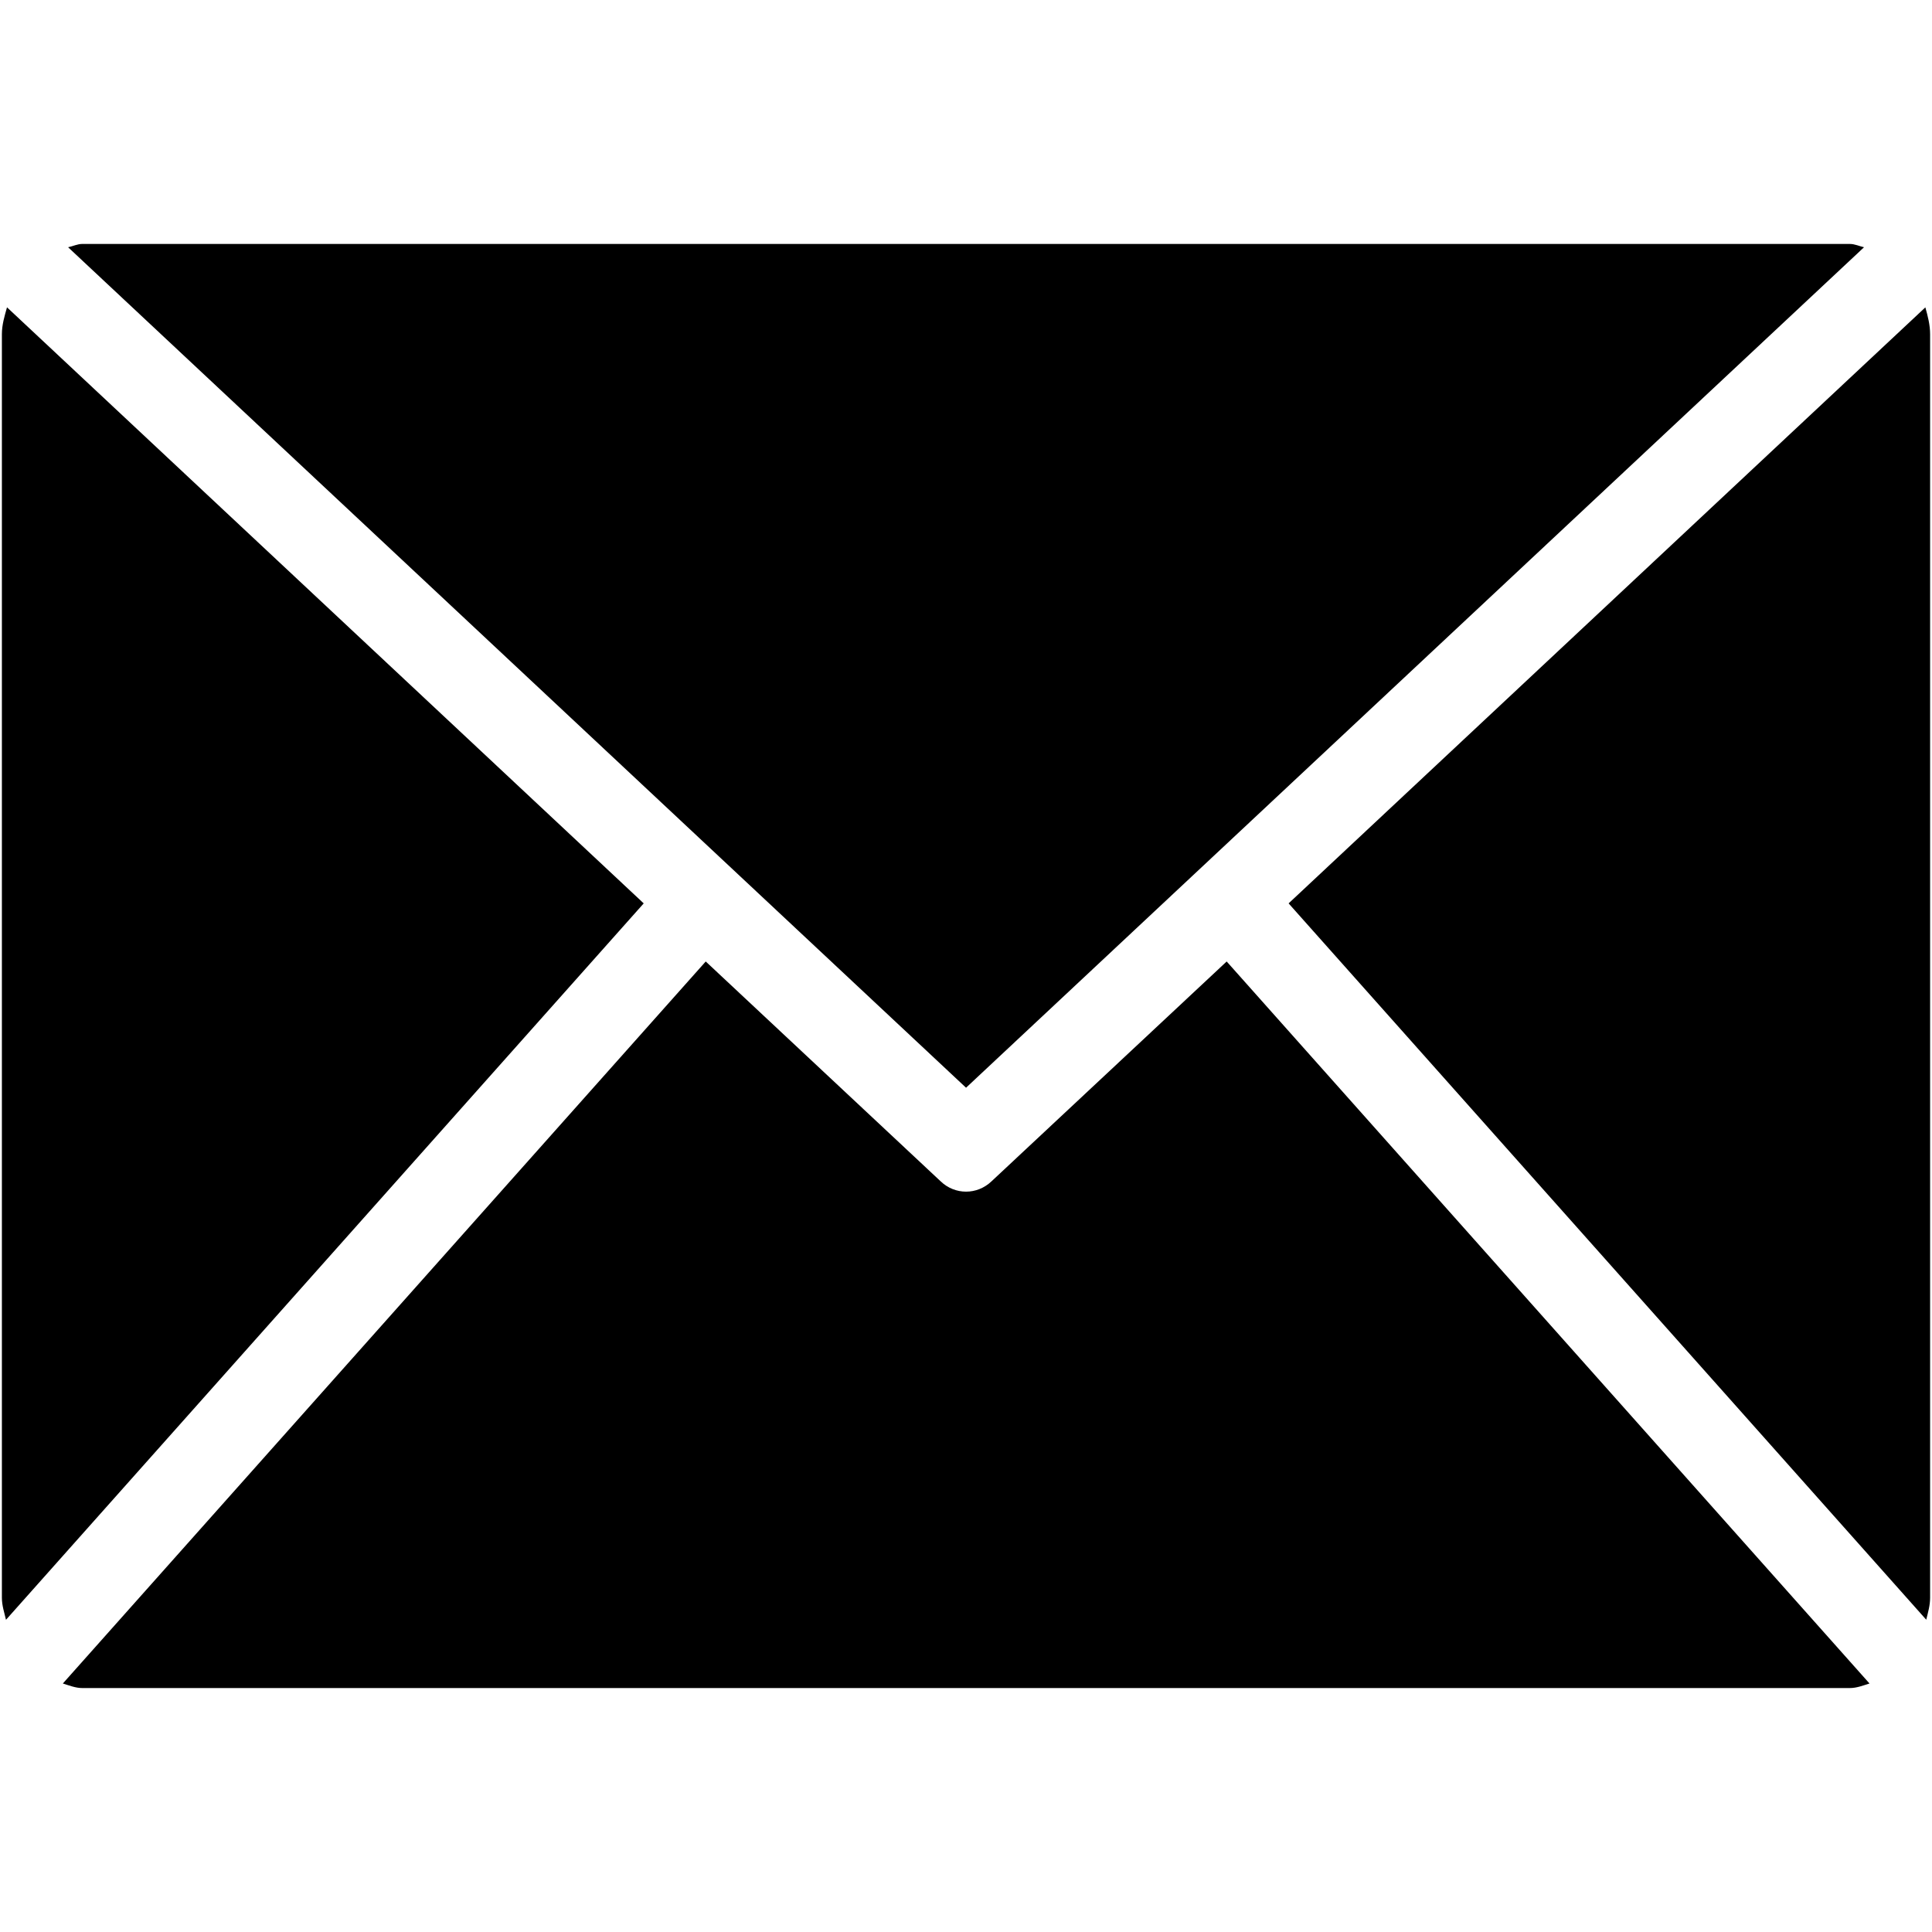
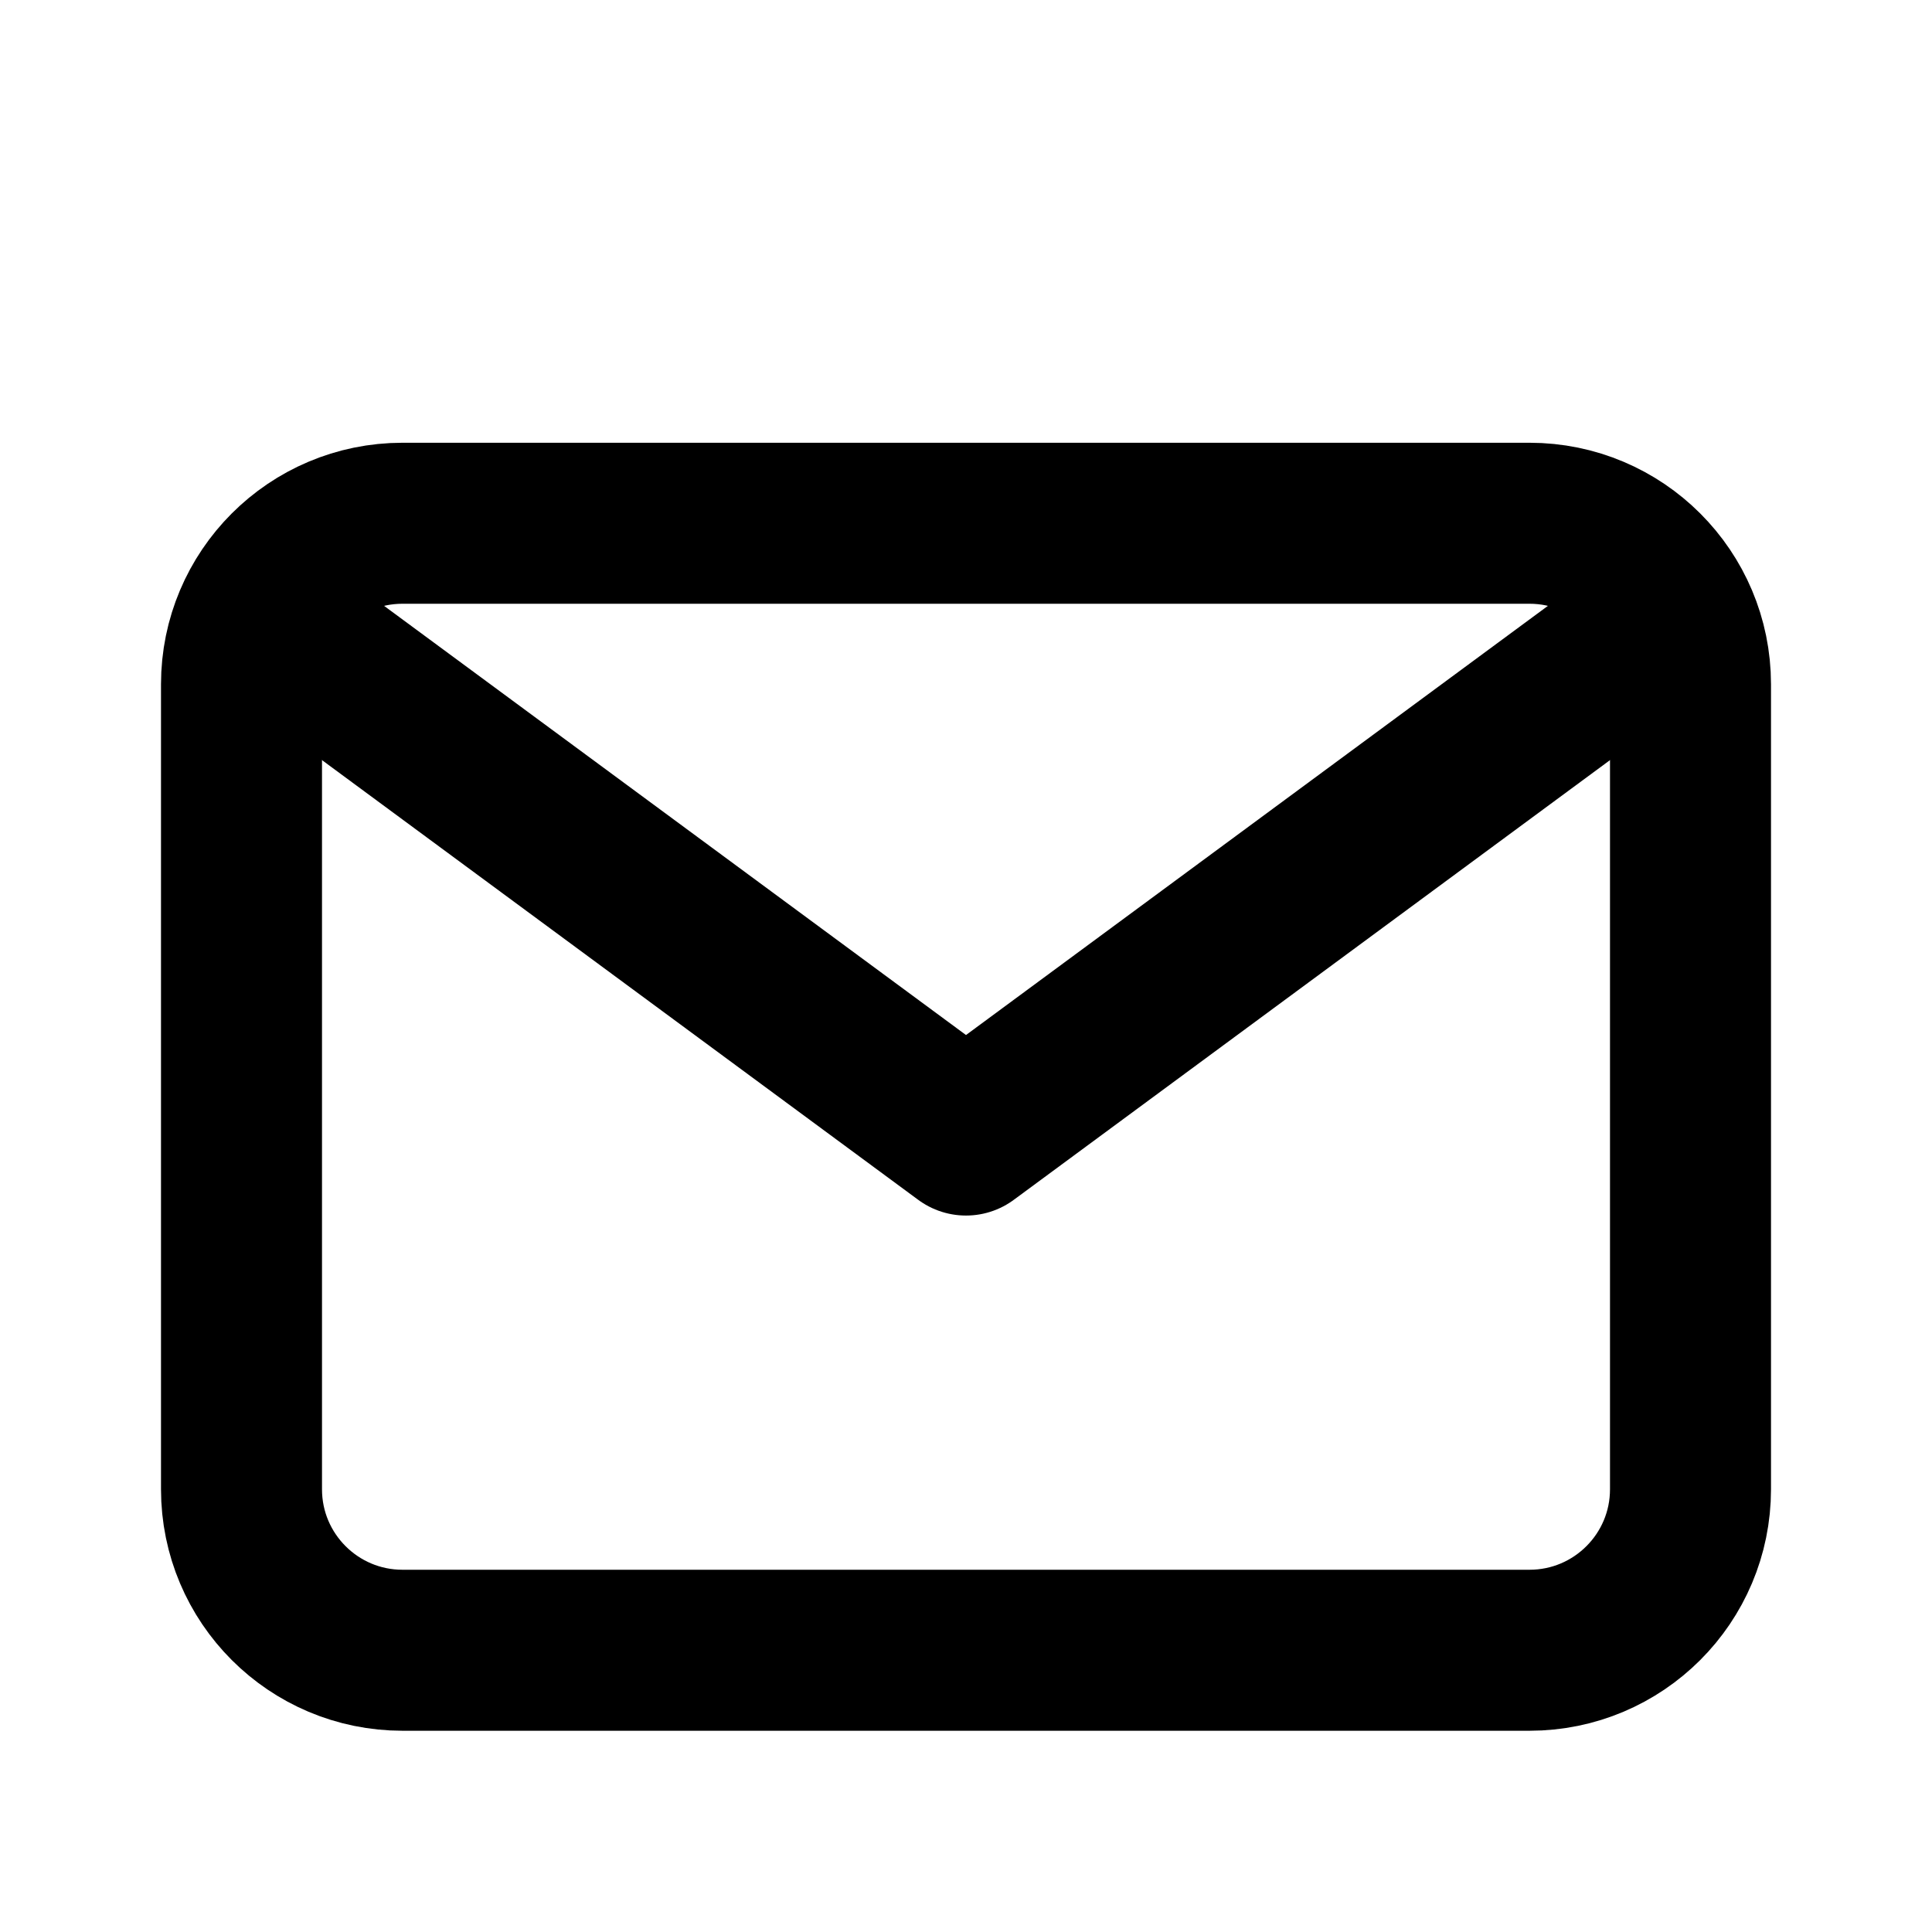
- <svg xmlns="http://www.w3.org/2000/svg" fill="#000000" version="1.1" width="800px" height="800px" viewBox="0 0 512 512" xml:space="preserve">
-   <g id="7935ec95c421cee6d86eb22ecd12600d">
-     <path style="display: inline;" d="M170.591,239.406L1.584,429.263c-0.433-1.911-1.084-3.759-1.084-5.852V88.589   c0-2.541,0.71-4.837,1.356-7.144L170.591,239.406z M493.987,65.524c-1.238-0.277-2.424-0.876-3.79-0.876H21.819   c-1.297,0-2.456,0.599-3.769,0.876l237.961,222.734L493.987,65.524z M262.808,313.021c-1.954,1.869-4.372,2.777-6.797,2.777   c-2.419,0-4.842-0.908-6.775-2.777l-62.21-58.217L16.656,446.145c1.698,0.523,3.364,1.207,5.163,1.207h468.378   c1.89,0,3.534-0.684,5.243-1.207L325.082,254.804L262.808,313.021z M341.494,239.406l168.98,189.836   c0.459-1.911,1.025-3.759,1.025-5.831V88.589c0-2.499-0.62-4.837-1.26-7.133L341.494,239.406z">
- 
- </path>
+ <svg xmlns="http://www.w3.org/2000/svg" width="800px" height="800px" viewBox="0 0 24 24">
+   <g id="Complete">
+     <g id="mail">
+       <g>
+         <polyline fill="none" points="4 8.2 12 14.1 20 8.2" stroke="#000000" stroke-linecap="round" stroke-linejoin="round" stroke-width="2" />
+         <rect fill="none" height="14" rx="2" ry="2" stroke="#000000" stroke-linecap="round" stroke-linejoin="round" stroke-width="2" width="18" x="3" y="6.5" />
+       </g>
+     </g>
  </g>
</svg>
